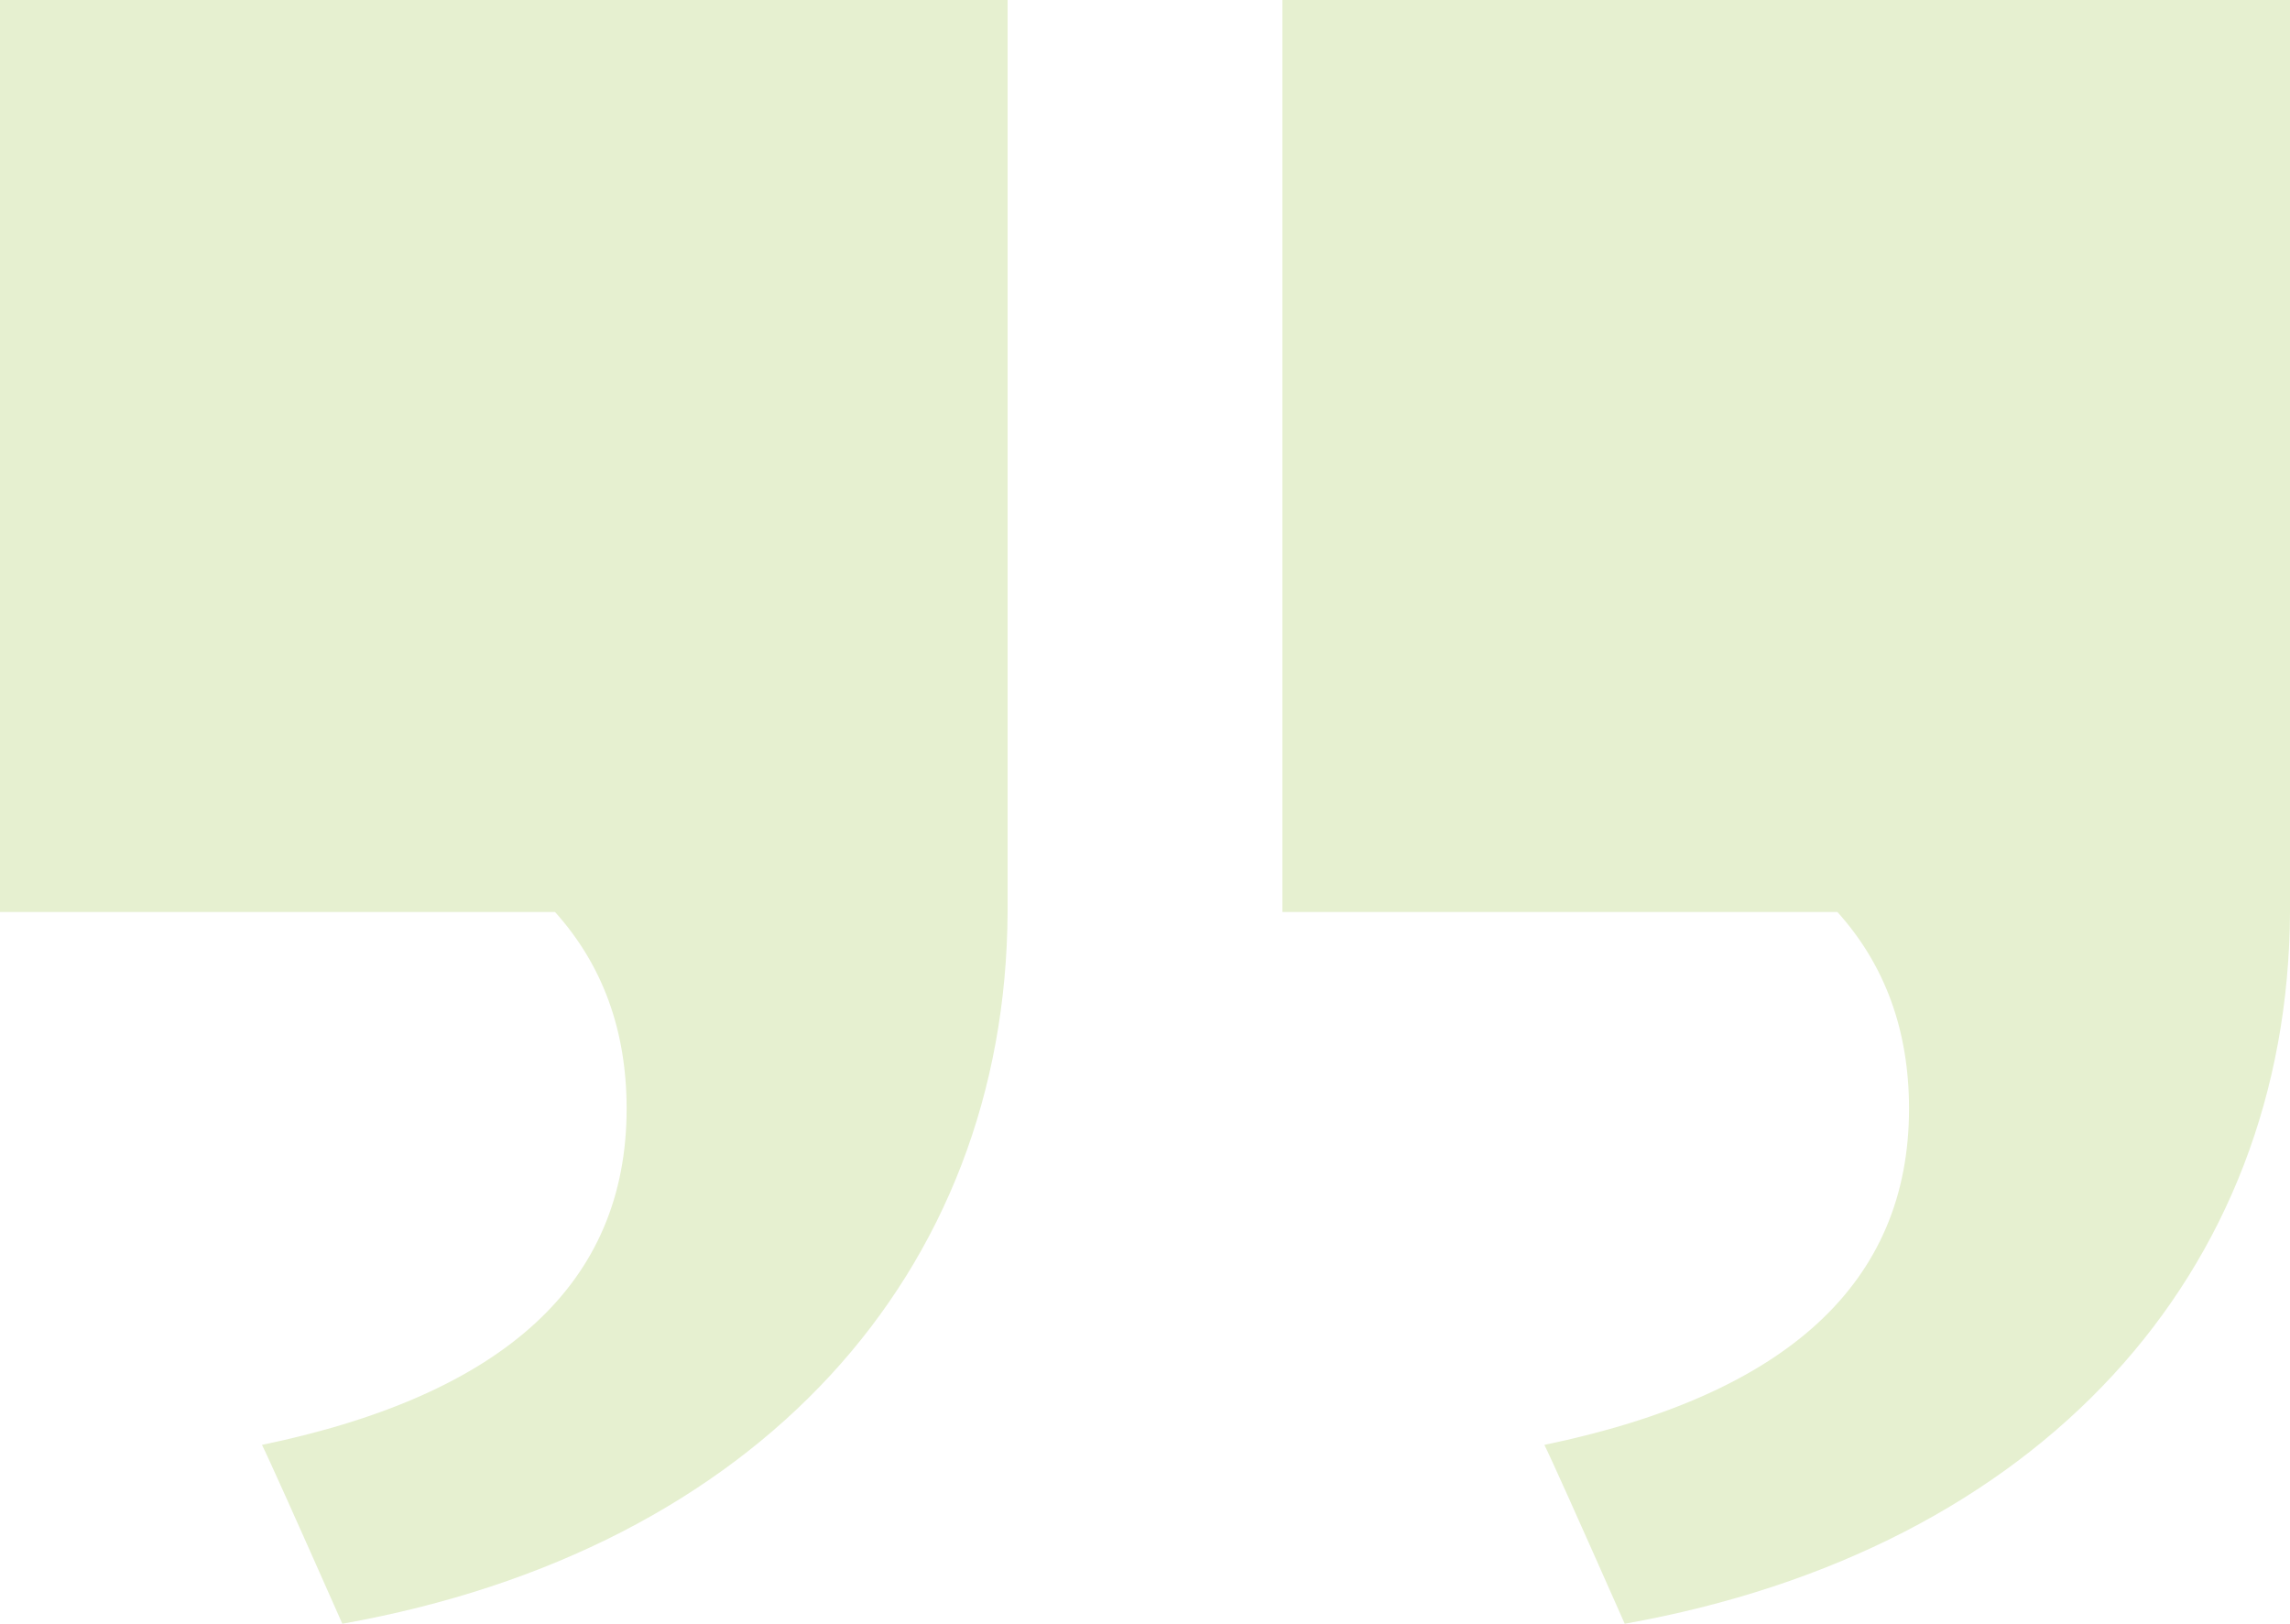
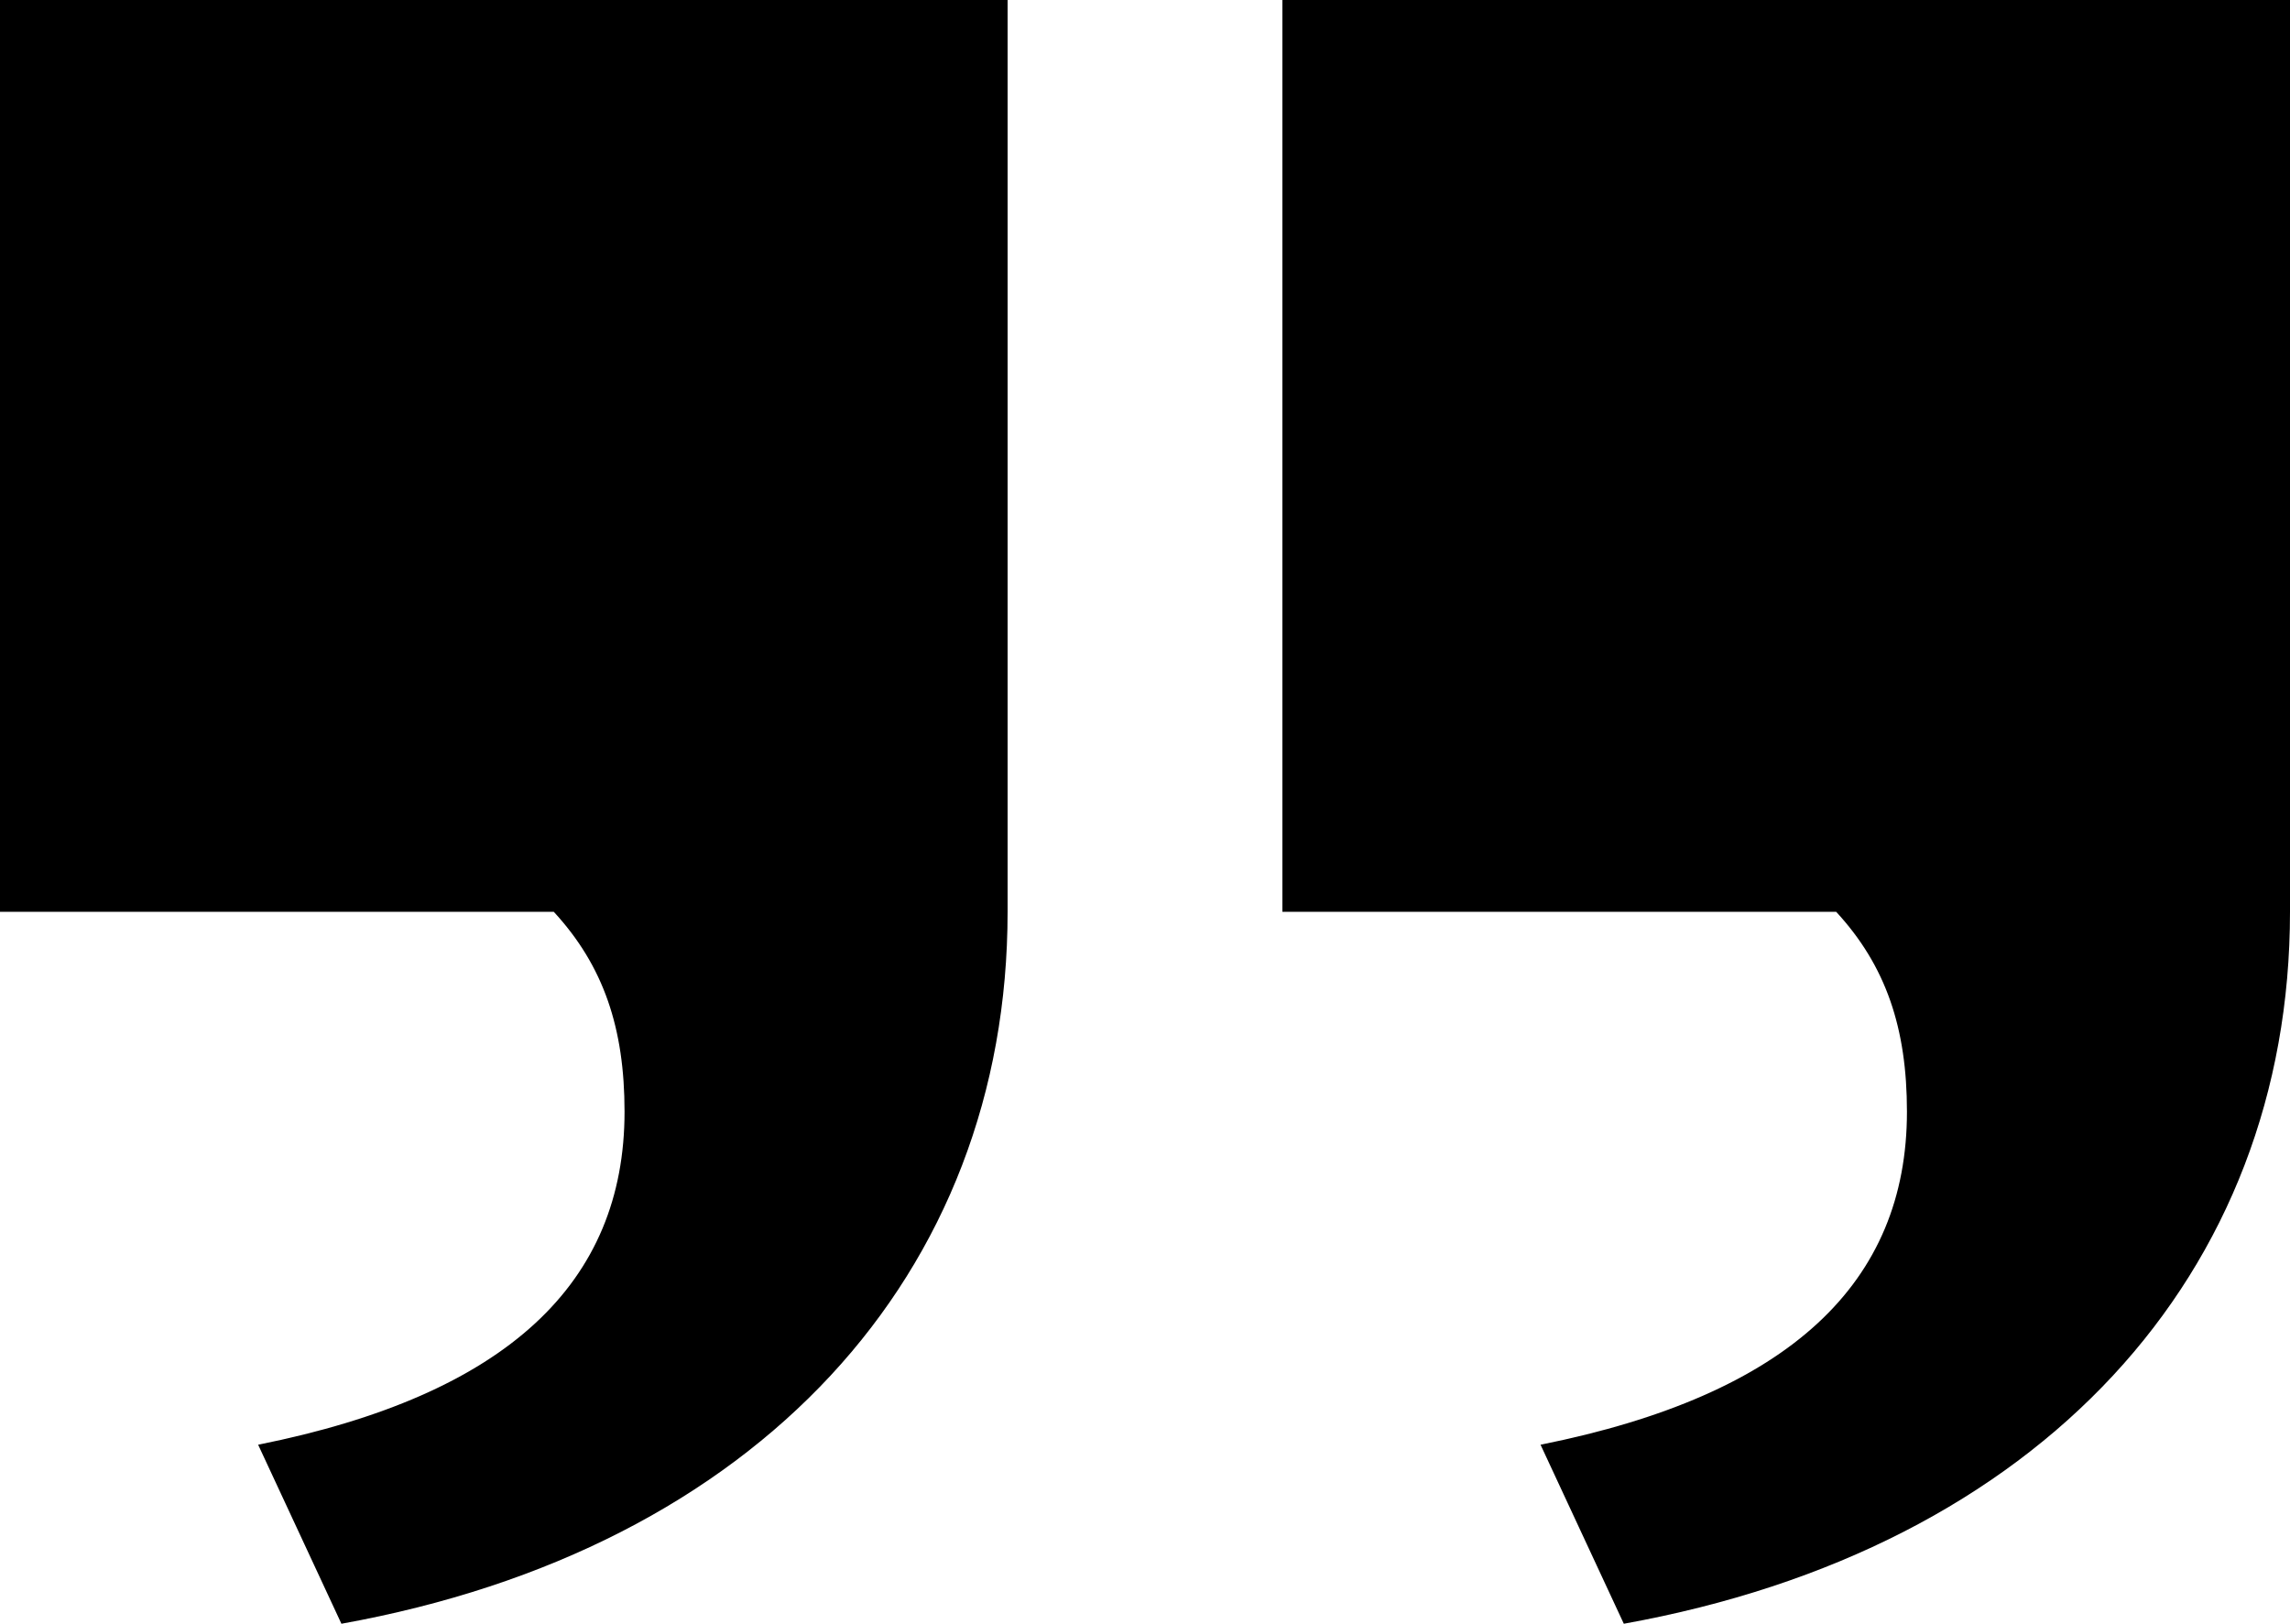
- <svg xmlns="http://www.w3.org/2000/svg" width="55px" height="39px" viewBox="0 0 55 39" version="1.1">
-   <defs />
-   <g id="Symbols" stroke="none" stroke-width="1" fill="none" fill-rule="evenodd">
-     <g id="comp/medienmitteilungen/_LG" transform="translate(-574, -60)" fill="#E6F0D0">
-       <path d="M598.2,81.904 C598.159,90.562 592.22,97.22 582.222,99 C581.083,96.429 580.44,94.997 580.292,94.704 C586.131,93.493 589.05,90.802 589.05,86.629 C589.05,84.752 588.476,83.177 587.329,81.904 L574,81.904 L574,60 L598.2,60 L598.2,81.904 L598.2,81.904 Z M613.022,99 C611.883,96.429 611.24,94.997 611.092,94.704 C616.931,93.493 619.85,90.802 619.85,86.629 C619.85,84.752 619.276,83.177 618.129,81.904 L604.8,81.904 L604.8,60 L629,60 L629,81.904 C628.959,90.562 623.02,97.22 613.022,99 Z" id="Combined-Shape-Copy-4" />
-     </g>
-   </g>
+ <svg width="55" height="39">
+   <path stroke-width="0" d="M24.2 21.9c0 8.7-6 15.3-16 17.1l-2-4.3c6-1.2 8.8-3.9 8.8-8 0-2-.5-3.5-1.7-4.8H0V0h24.2v21.9zM39 39l-2-4.3c6-1.2 8.8-3.9 8.8-8 0-2-.5-3.5-1.7-4.8H30.8V0H55v21.9c0 8.7-6 15.3-16 17.1z" />
</svg>
